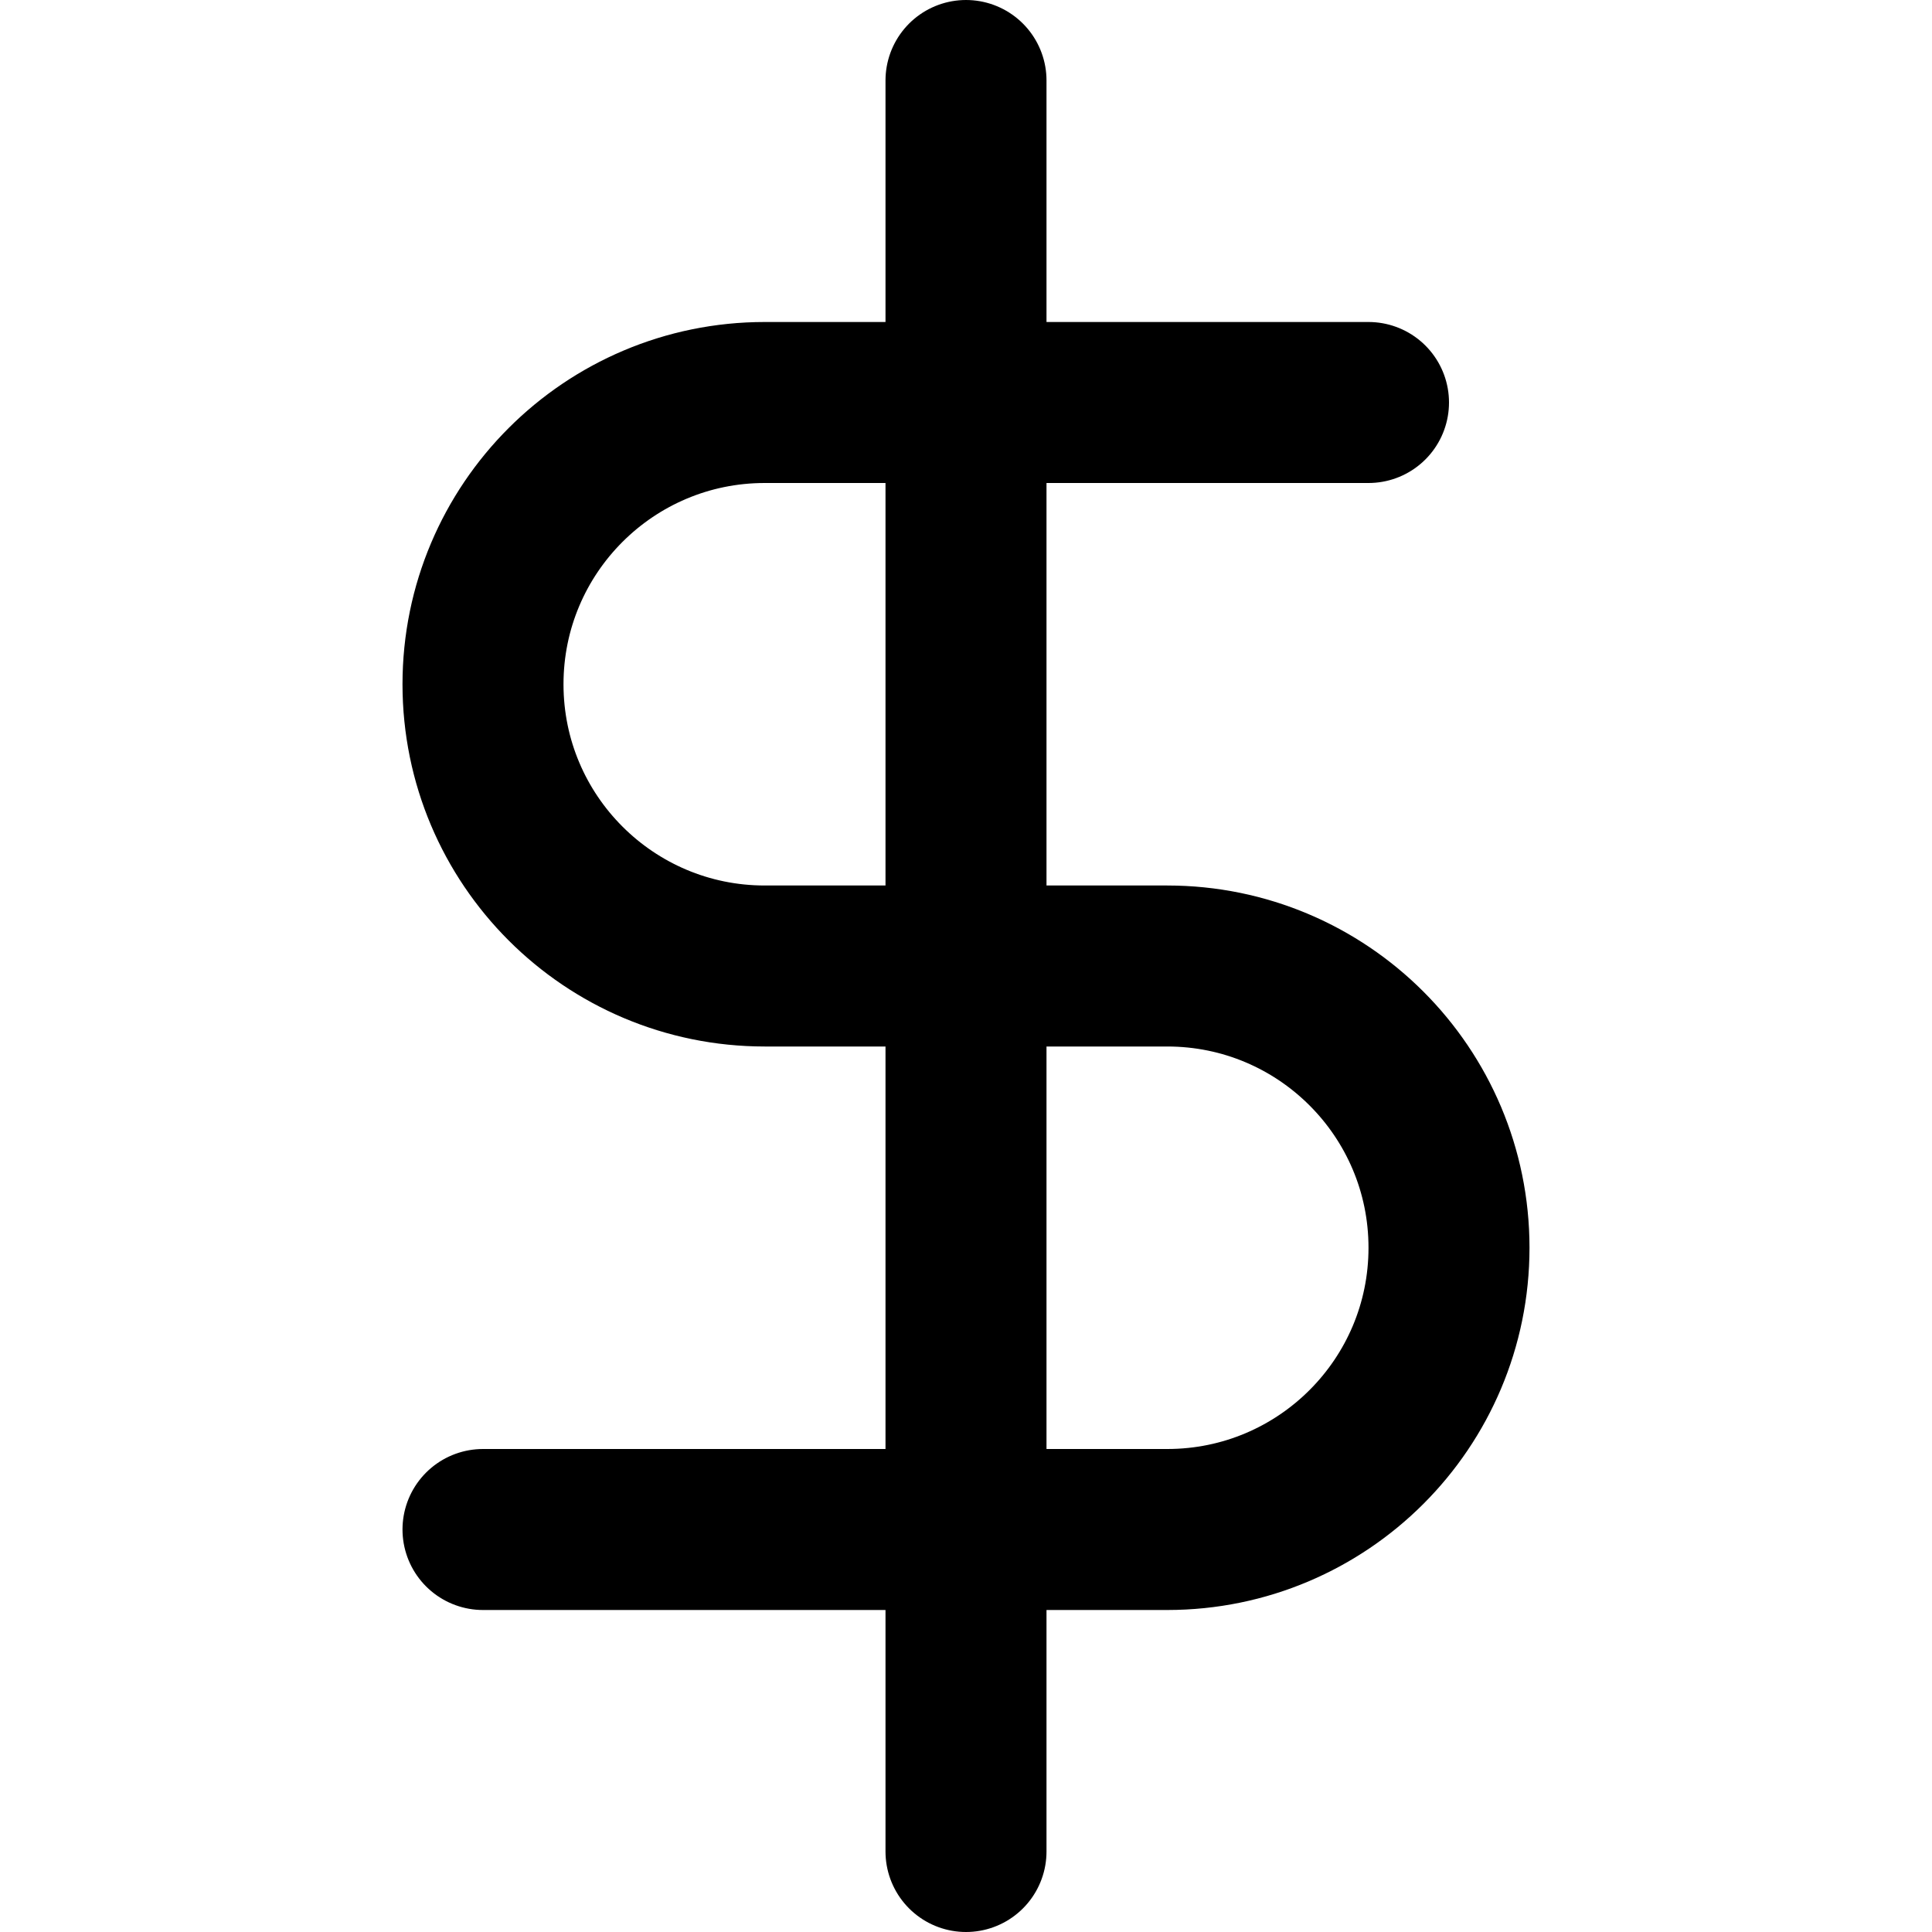
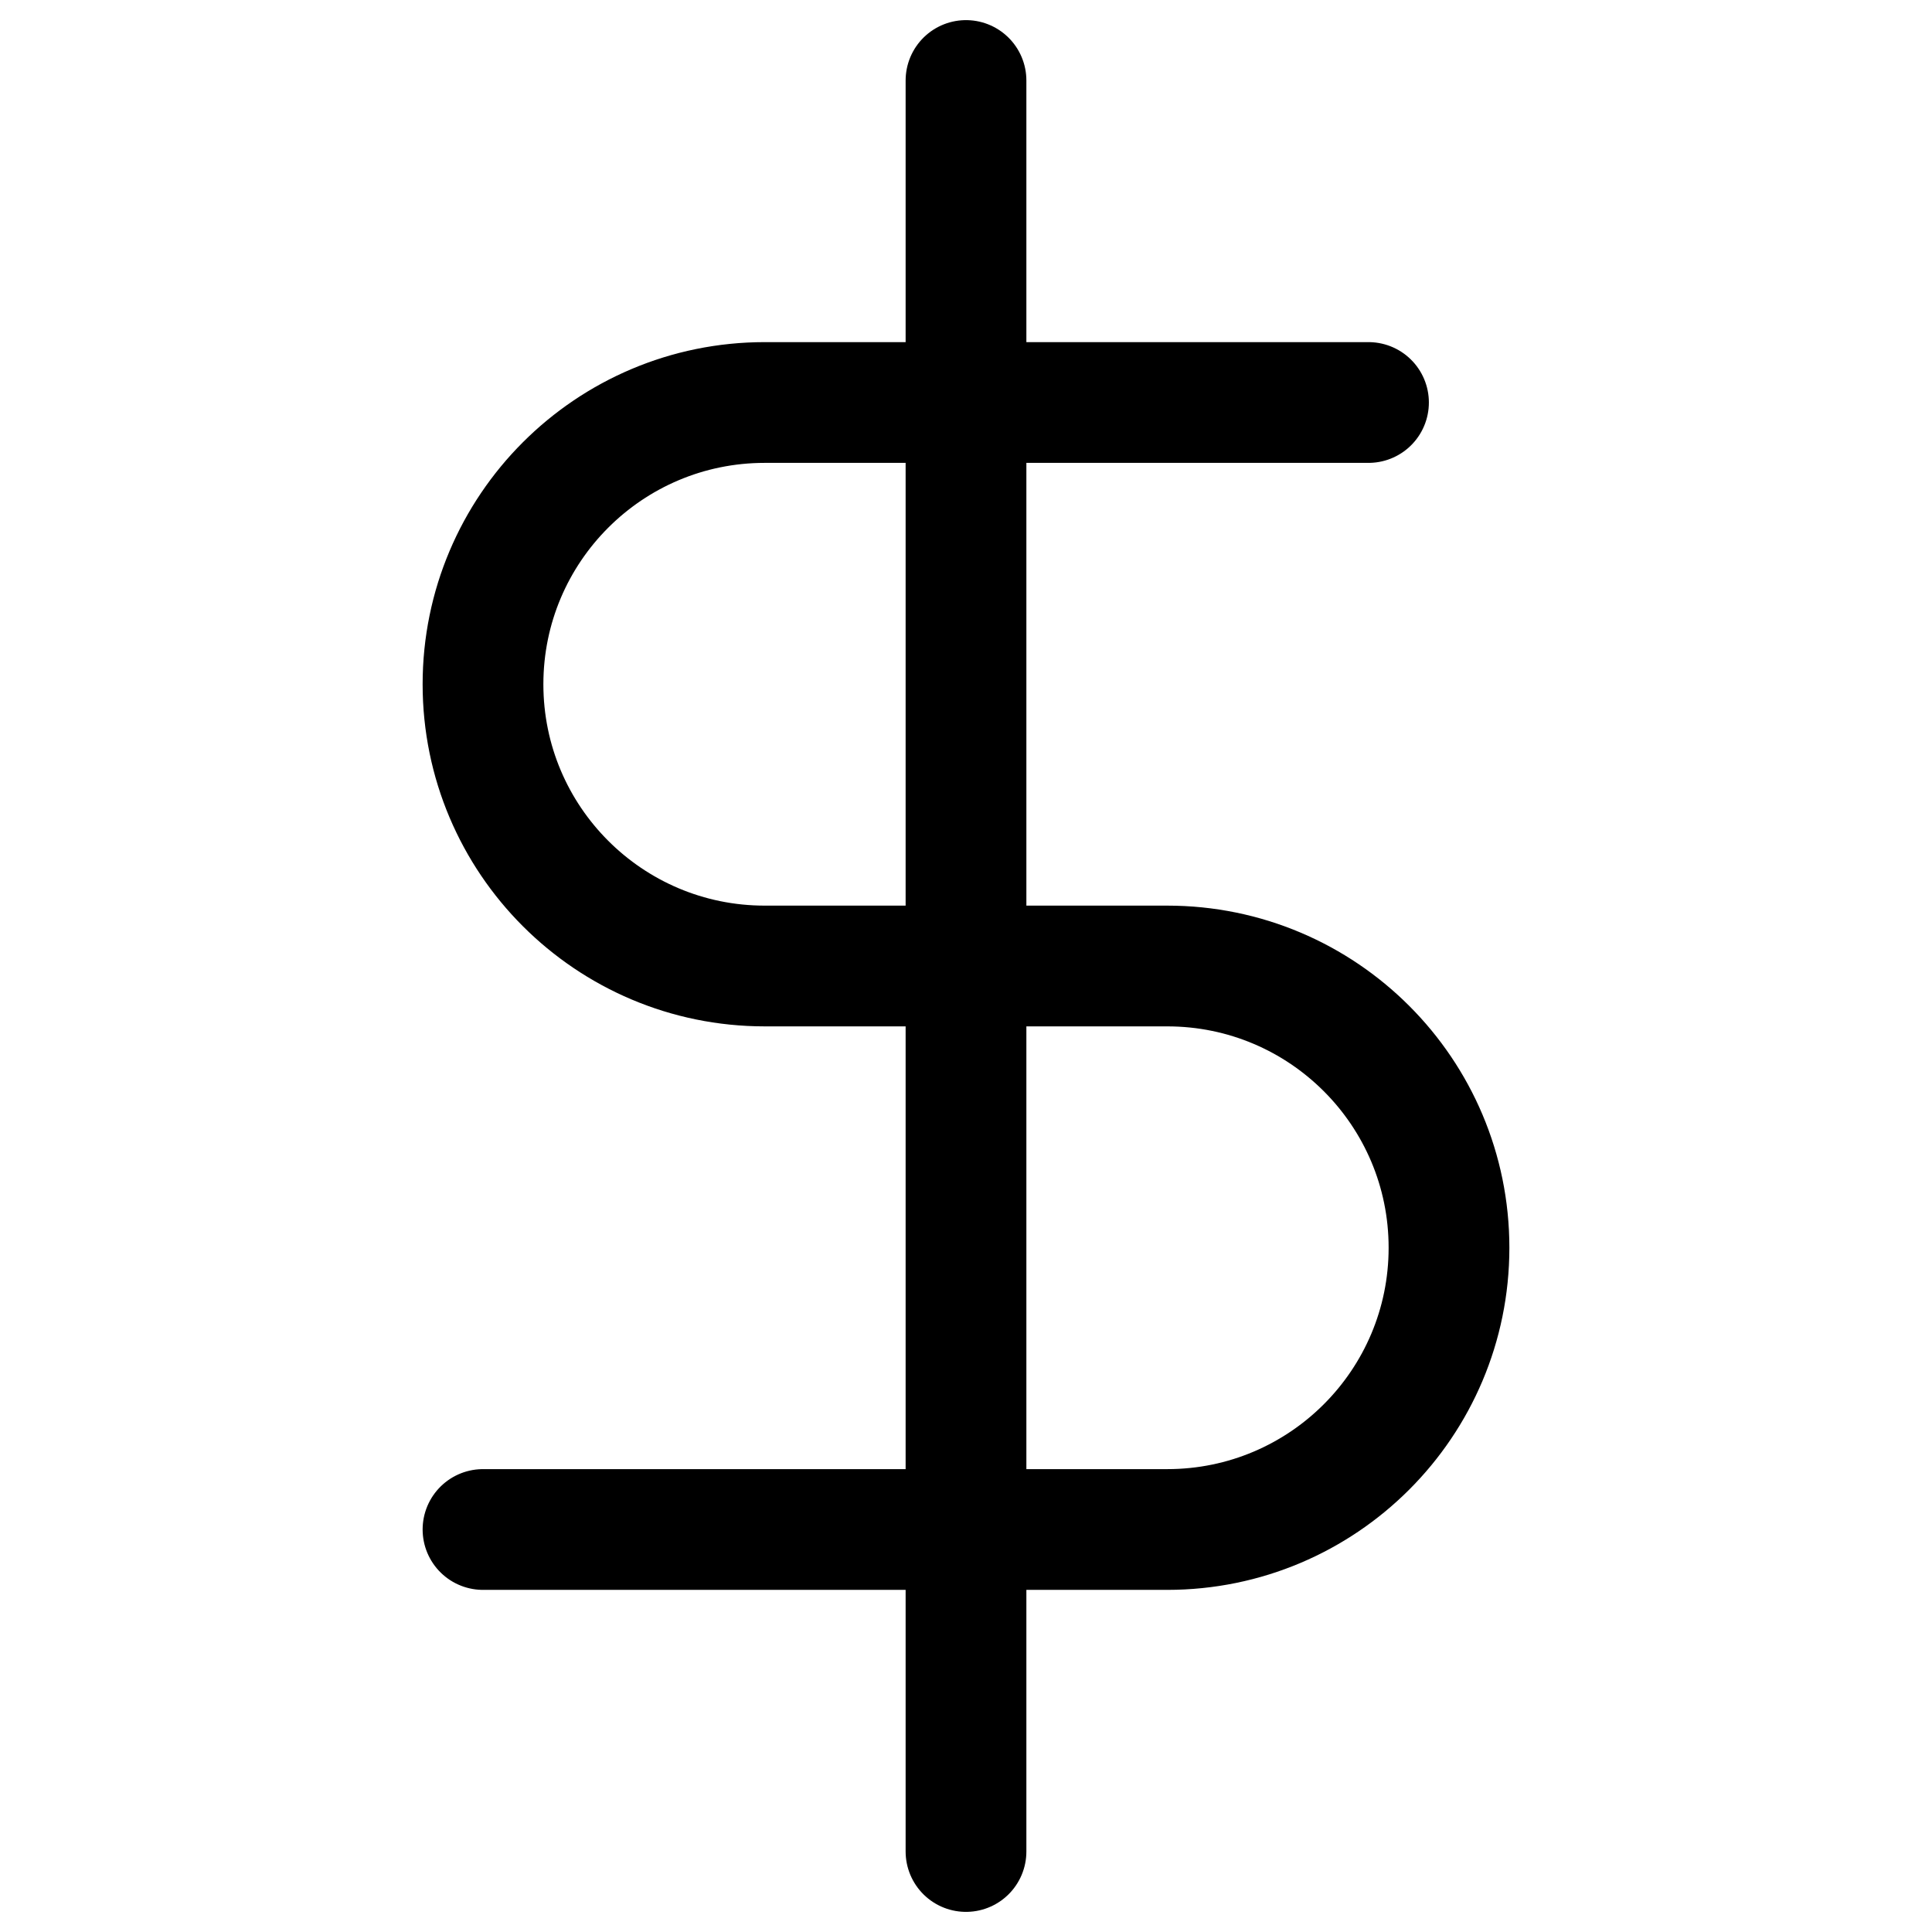
- <svg xmlns="http://www.w3.org/2000/svg" width="24" height="24" viewBox="0 0 24 24" fill="none" stroke="currentColor" stroke-width="2" stroke-linecap="round" stroke-linejoin="round" class="feather feather-dollar-sign">
+ <svg xmlns="http://www.w3.org/2000/svg" width="24" height="24" viewBox="0 0 24 24" fill="none" stroke="currentColor" stroke-width="1.5" stroke-linecap="round" stroke-linejoin="round" class="feather feather-dollar-sign">
  <line x1="12" y1="1" x2="12" y2="23" />
  <path d="M17 5H9.5a3.5 3.5 0 0 0 0 7h5a3.5 3.5 0 0 1 0 7H6" />
</svg>
